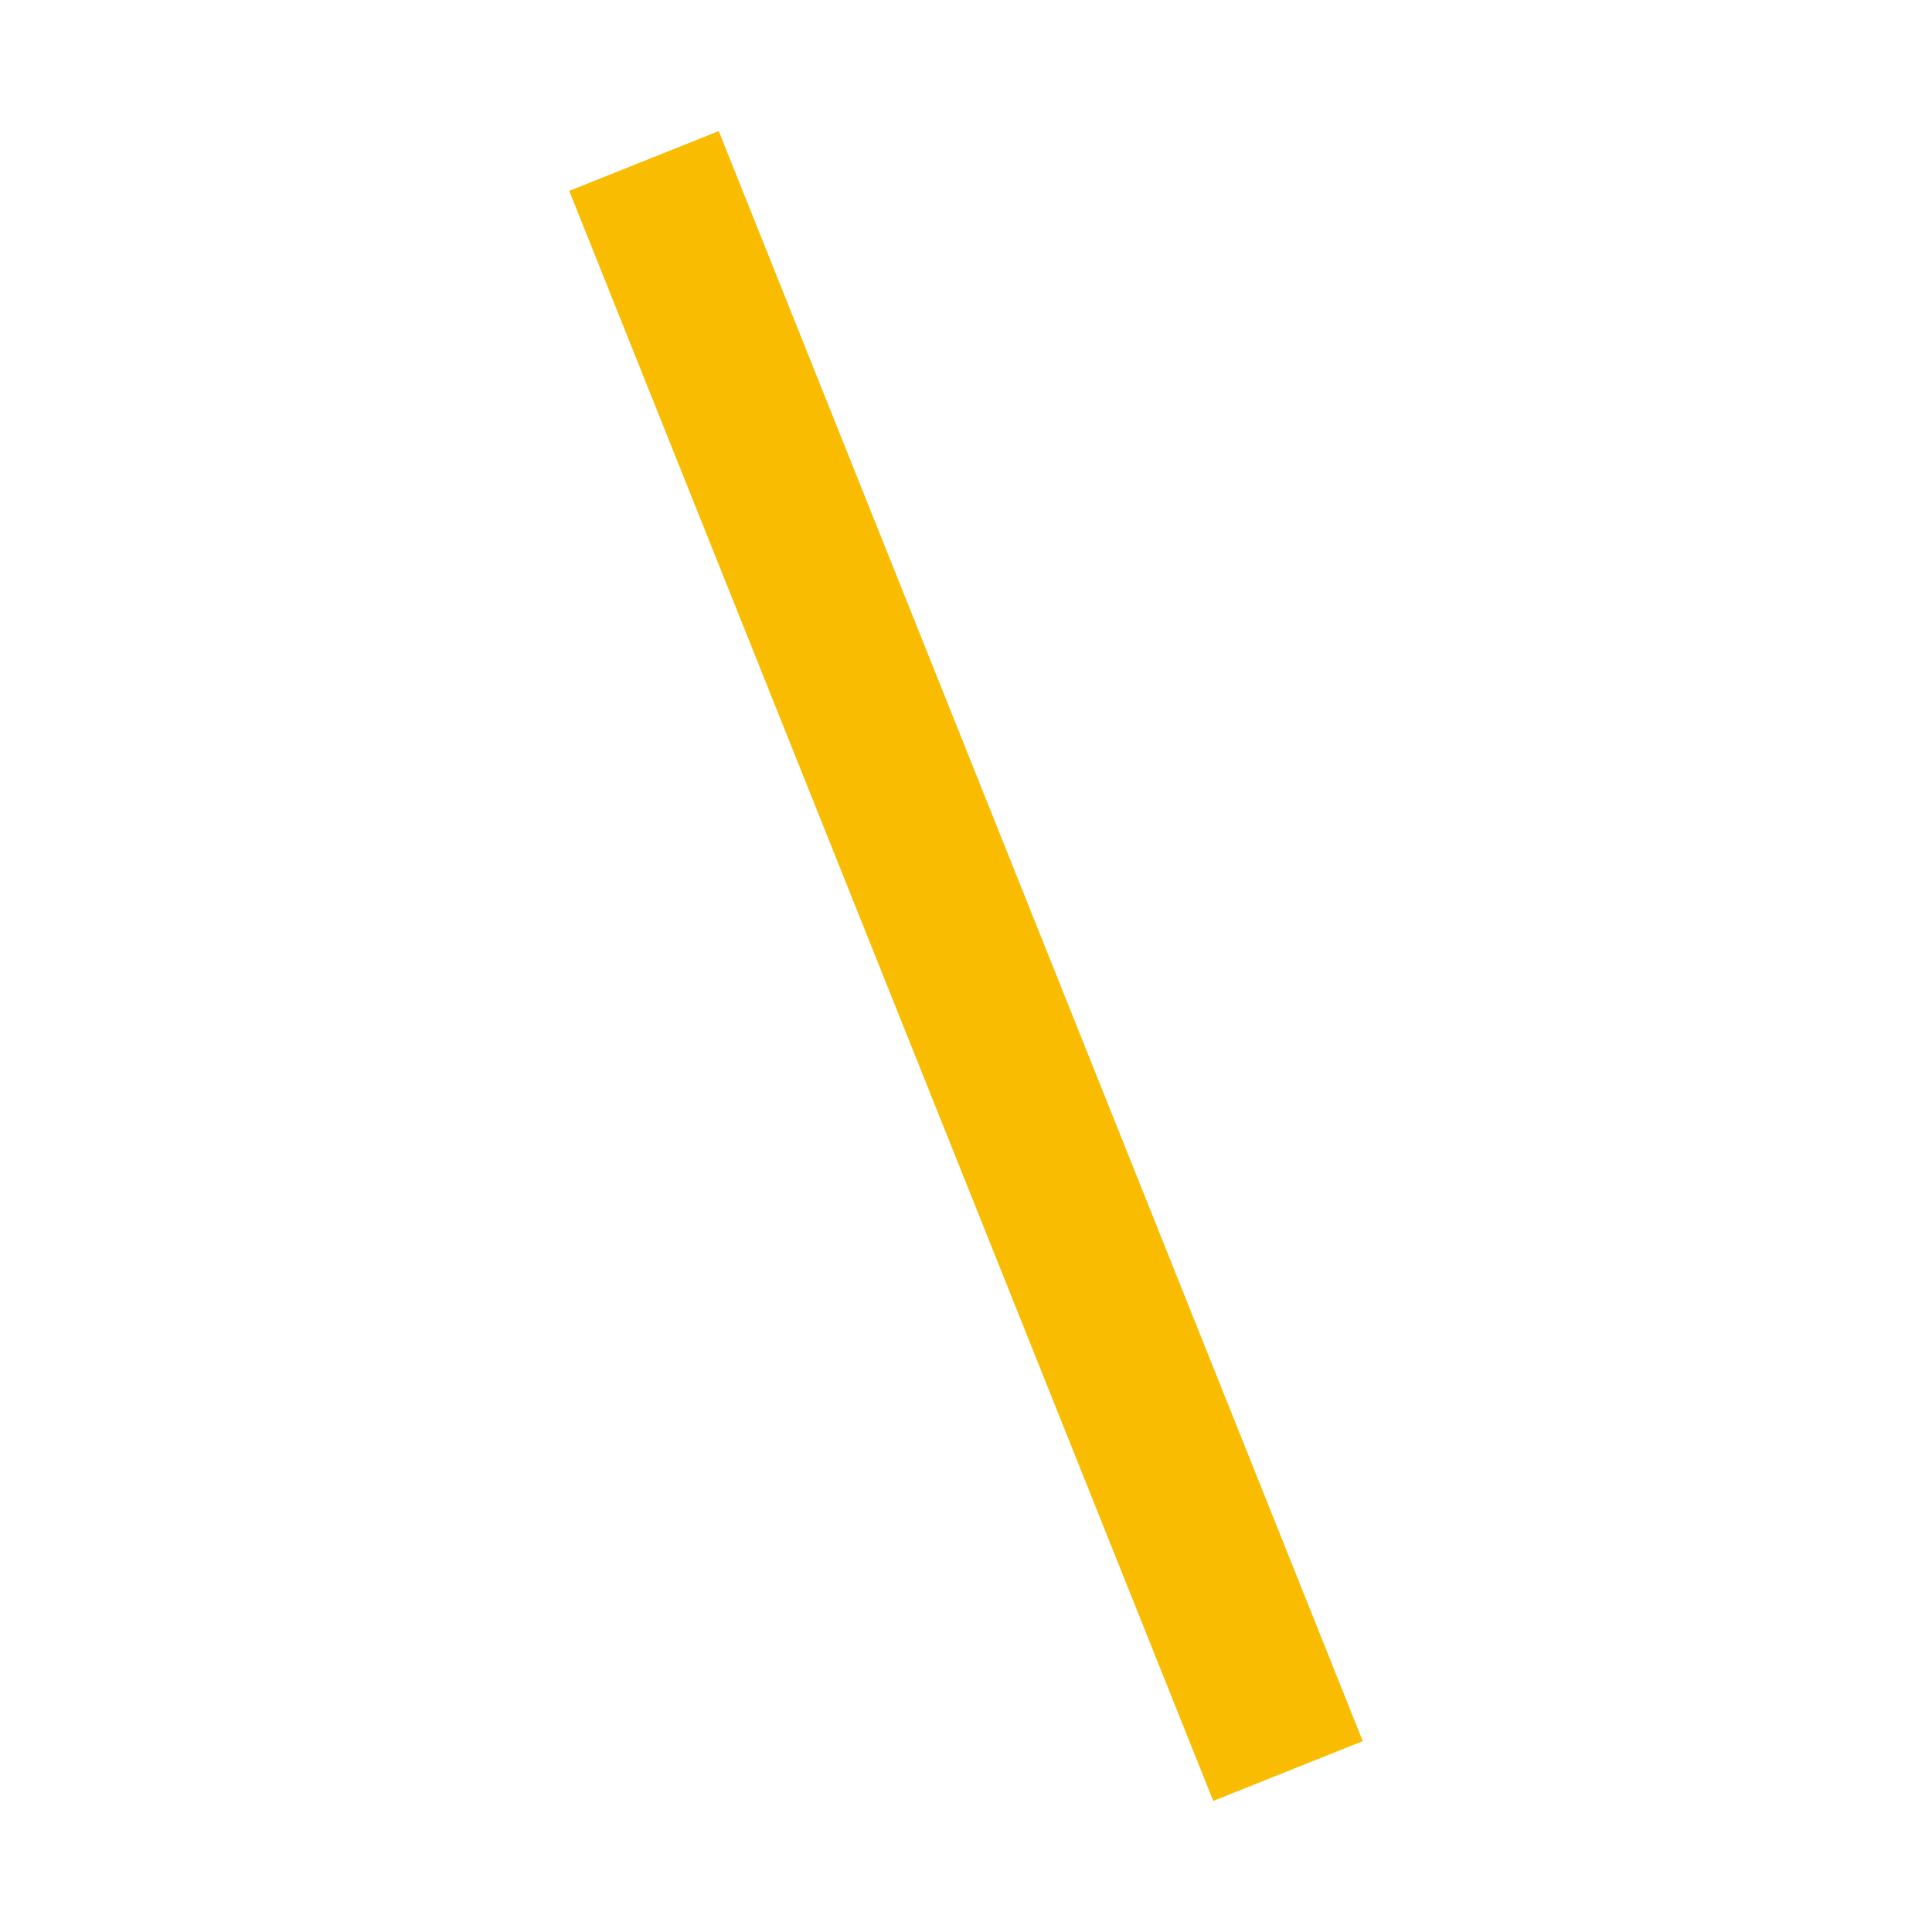
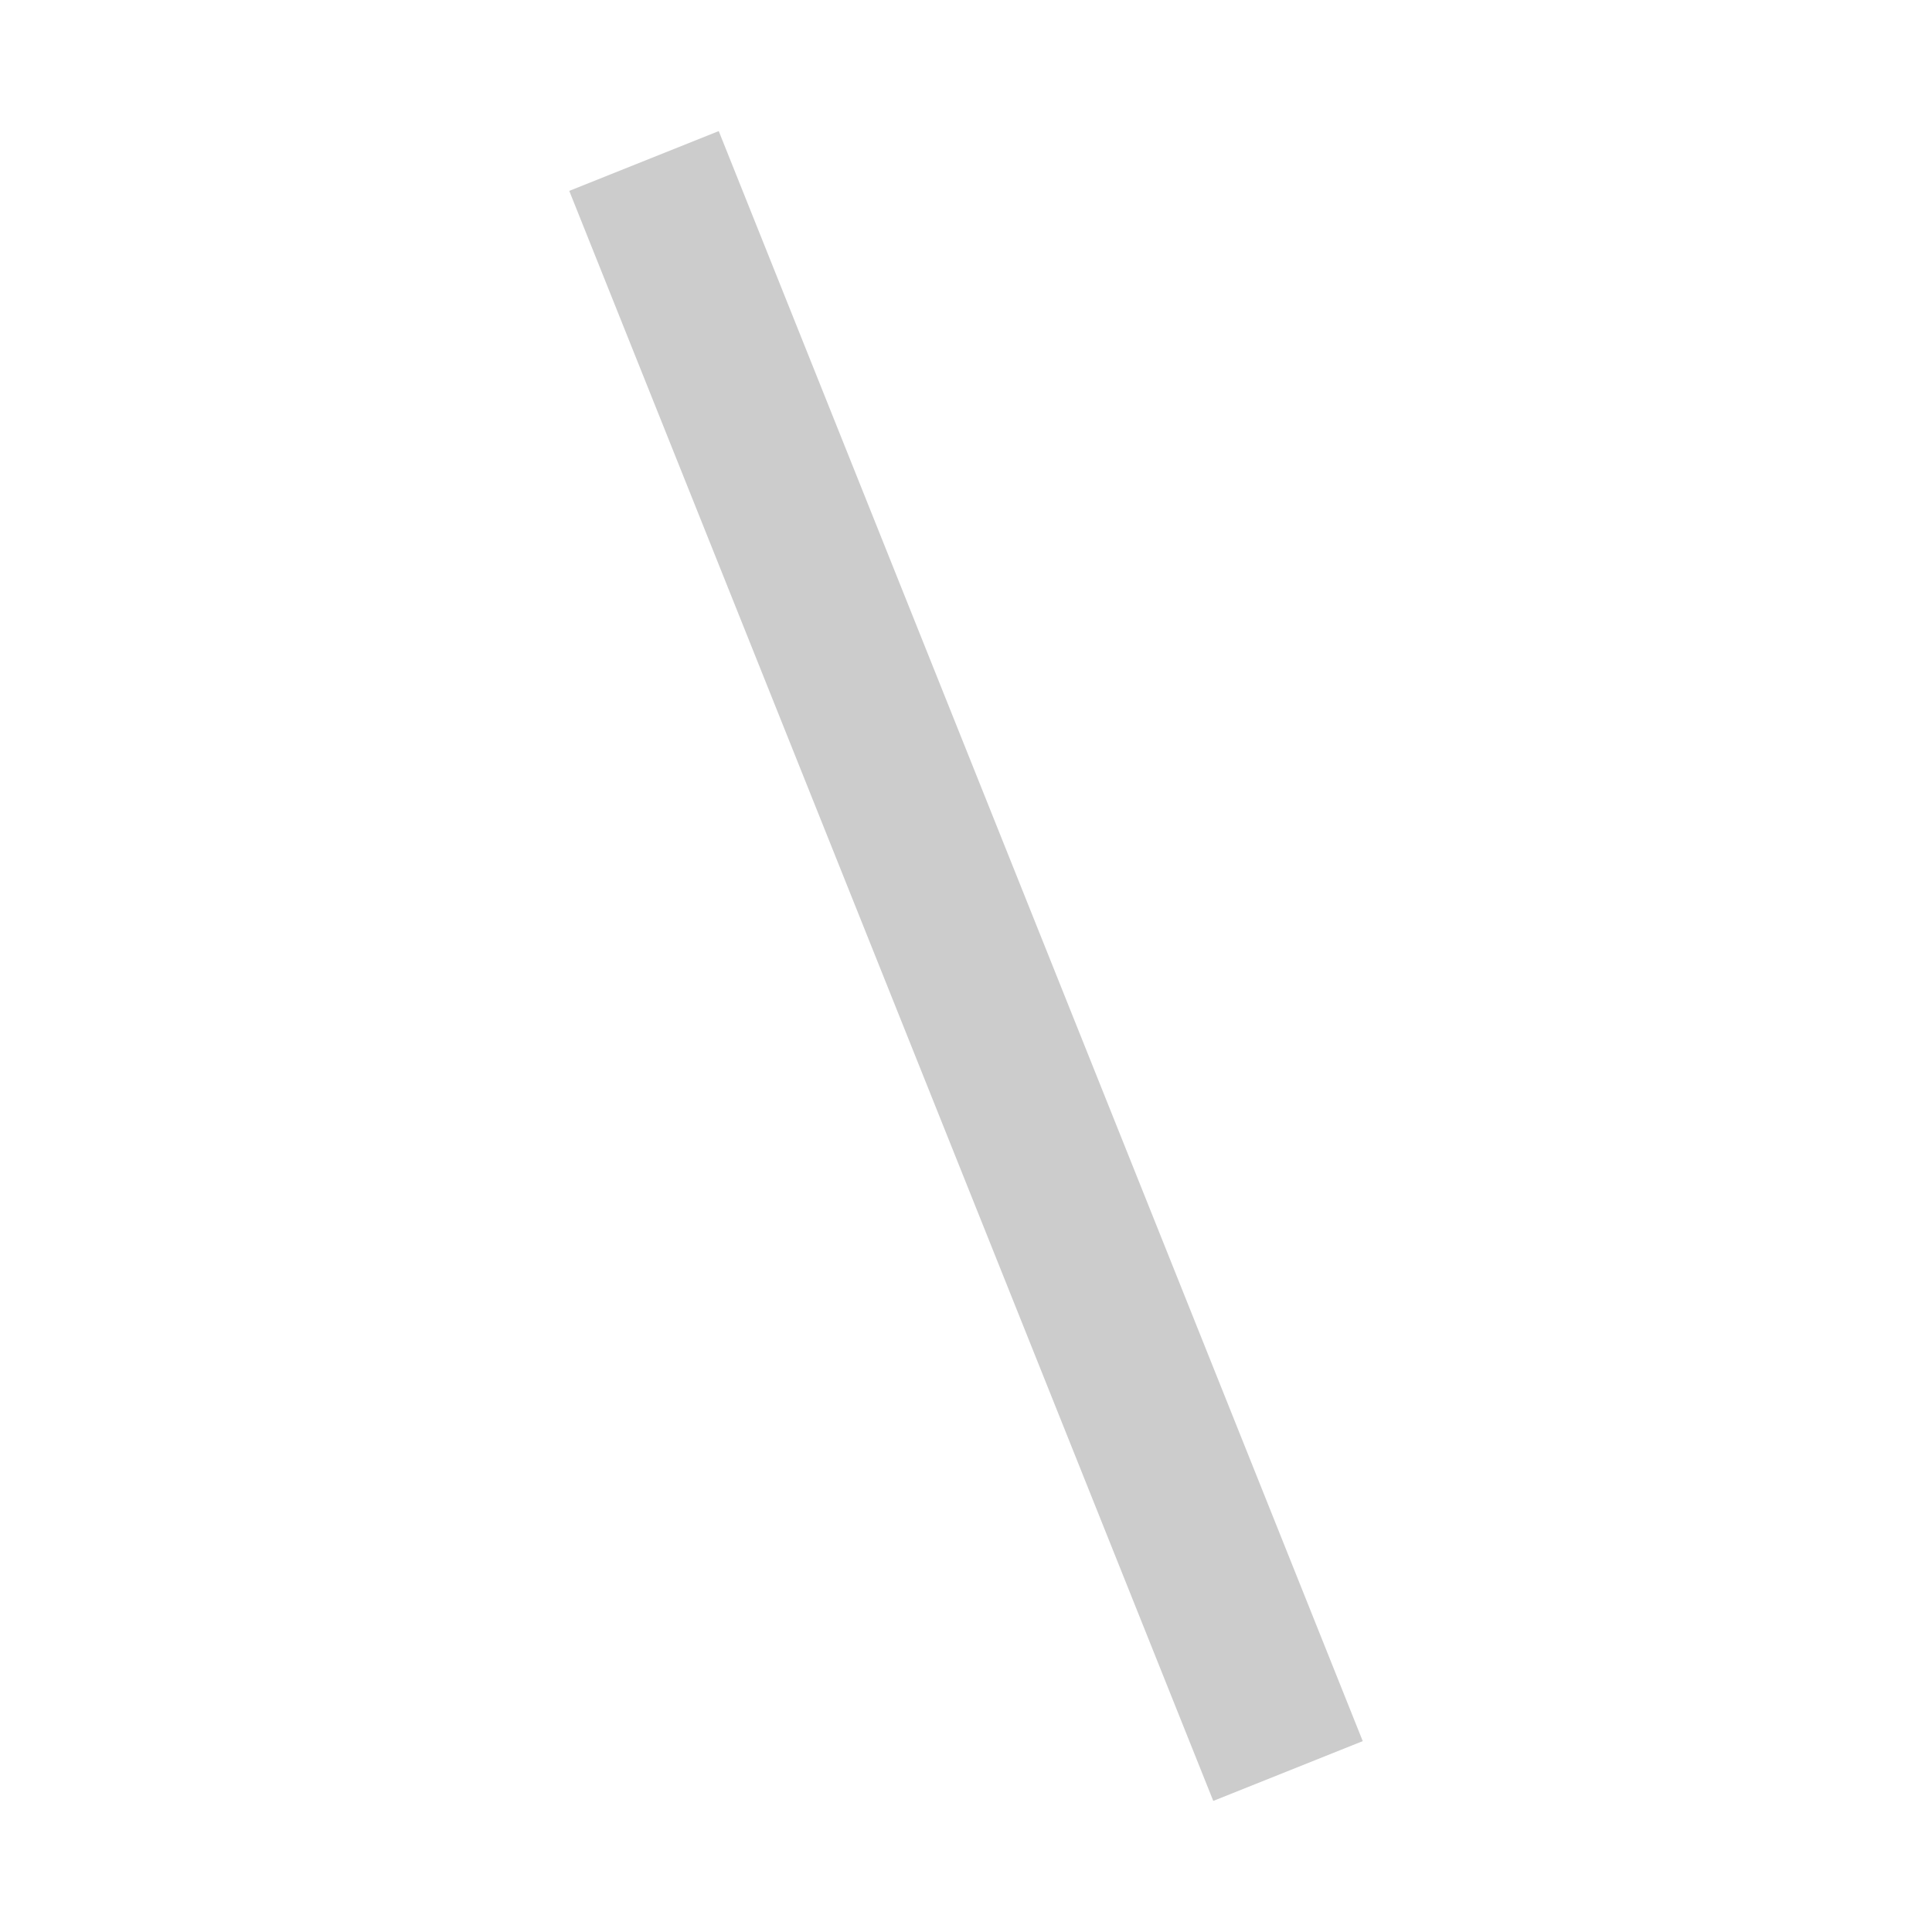
<svg xmlns="http://www.w3.org/2000/svg" viewBox="0 0 24 24" width="24" height="24" class="svg_icon">
  <svg viewBox="-60 -60 120 120">
-     <path stroke-width="10" stroke="#f9bc01" fill="none" d="m-20,-50l40,100" />
+     <path stroke-width="10" stroke="#CCCCCC" fill="none" d="m-20,-50l40,100" />
  </svg>
</svg>
